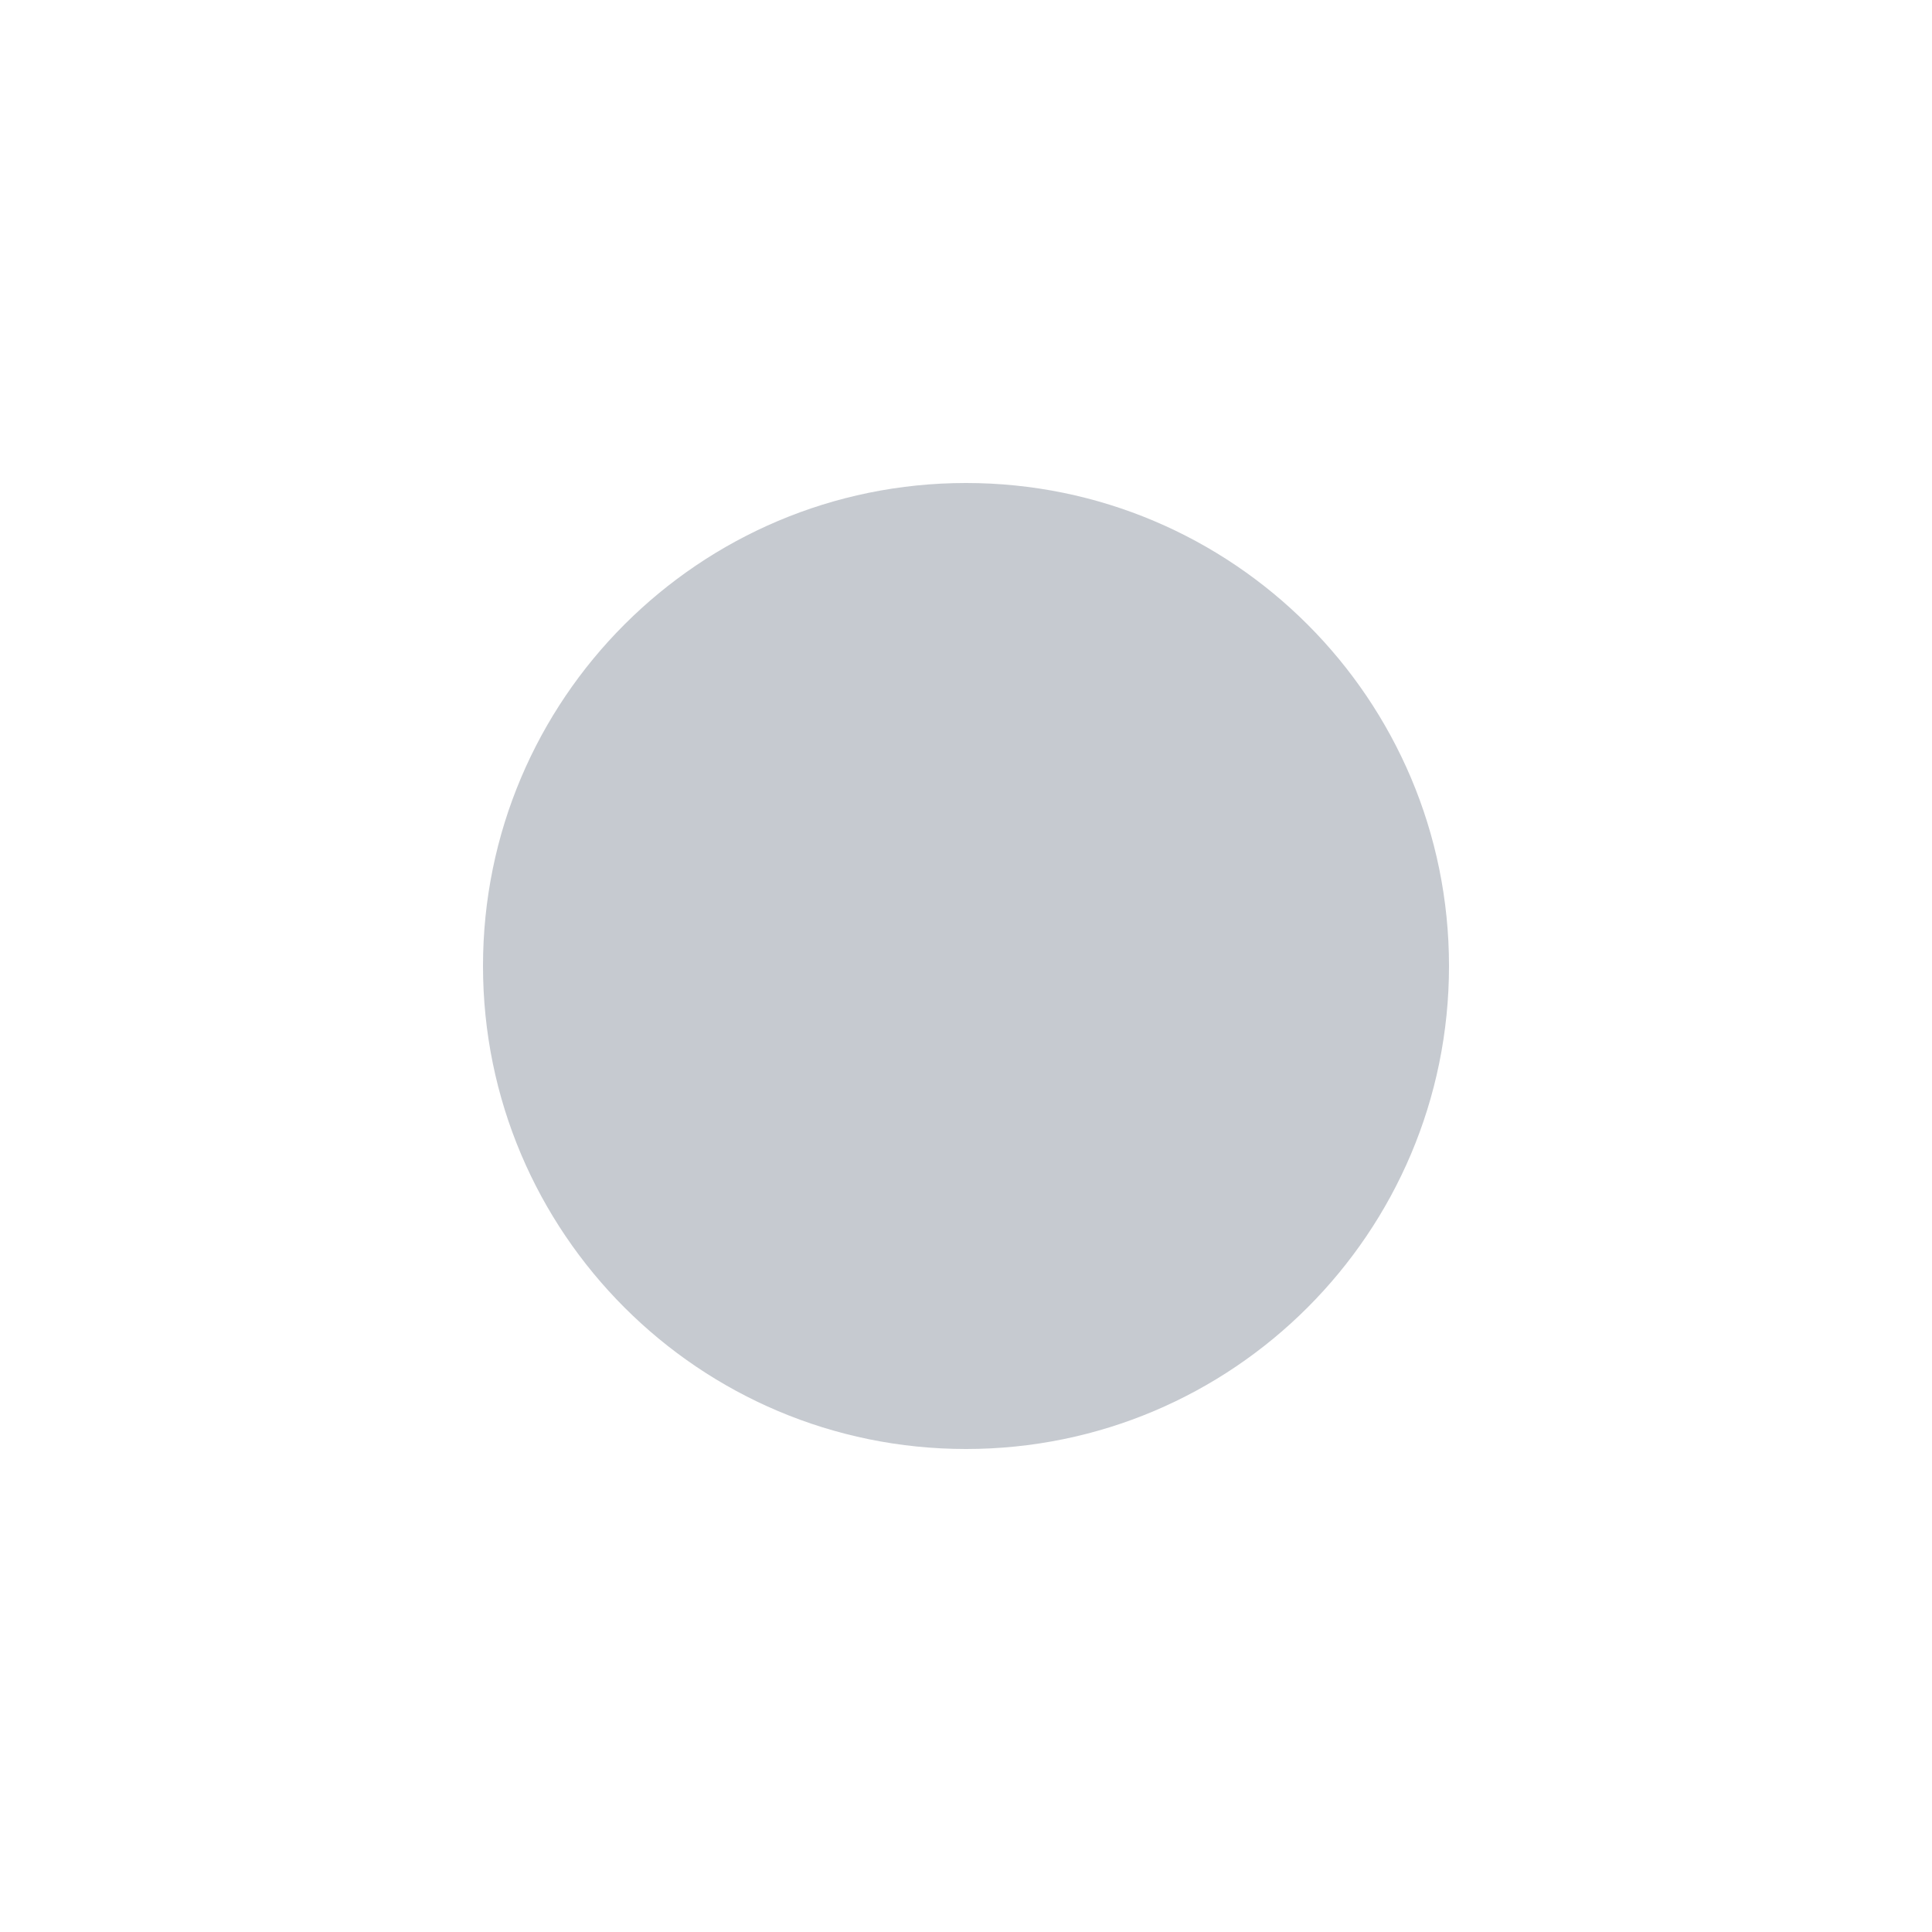
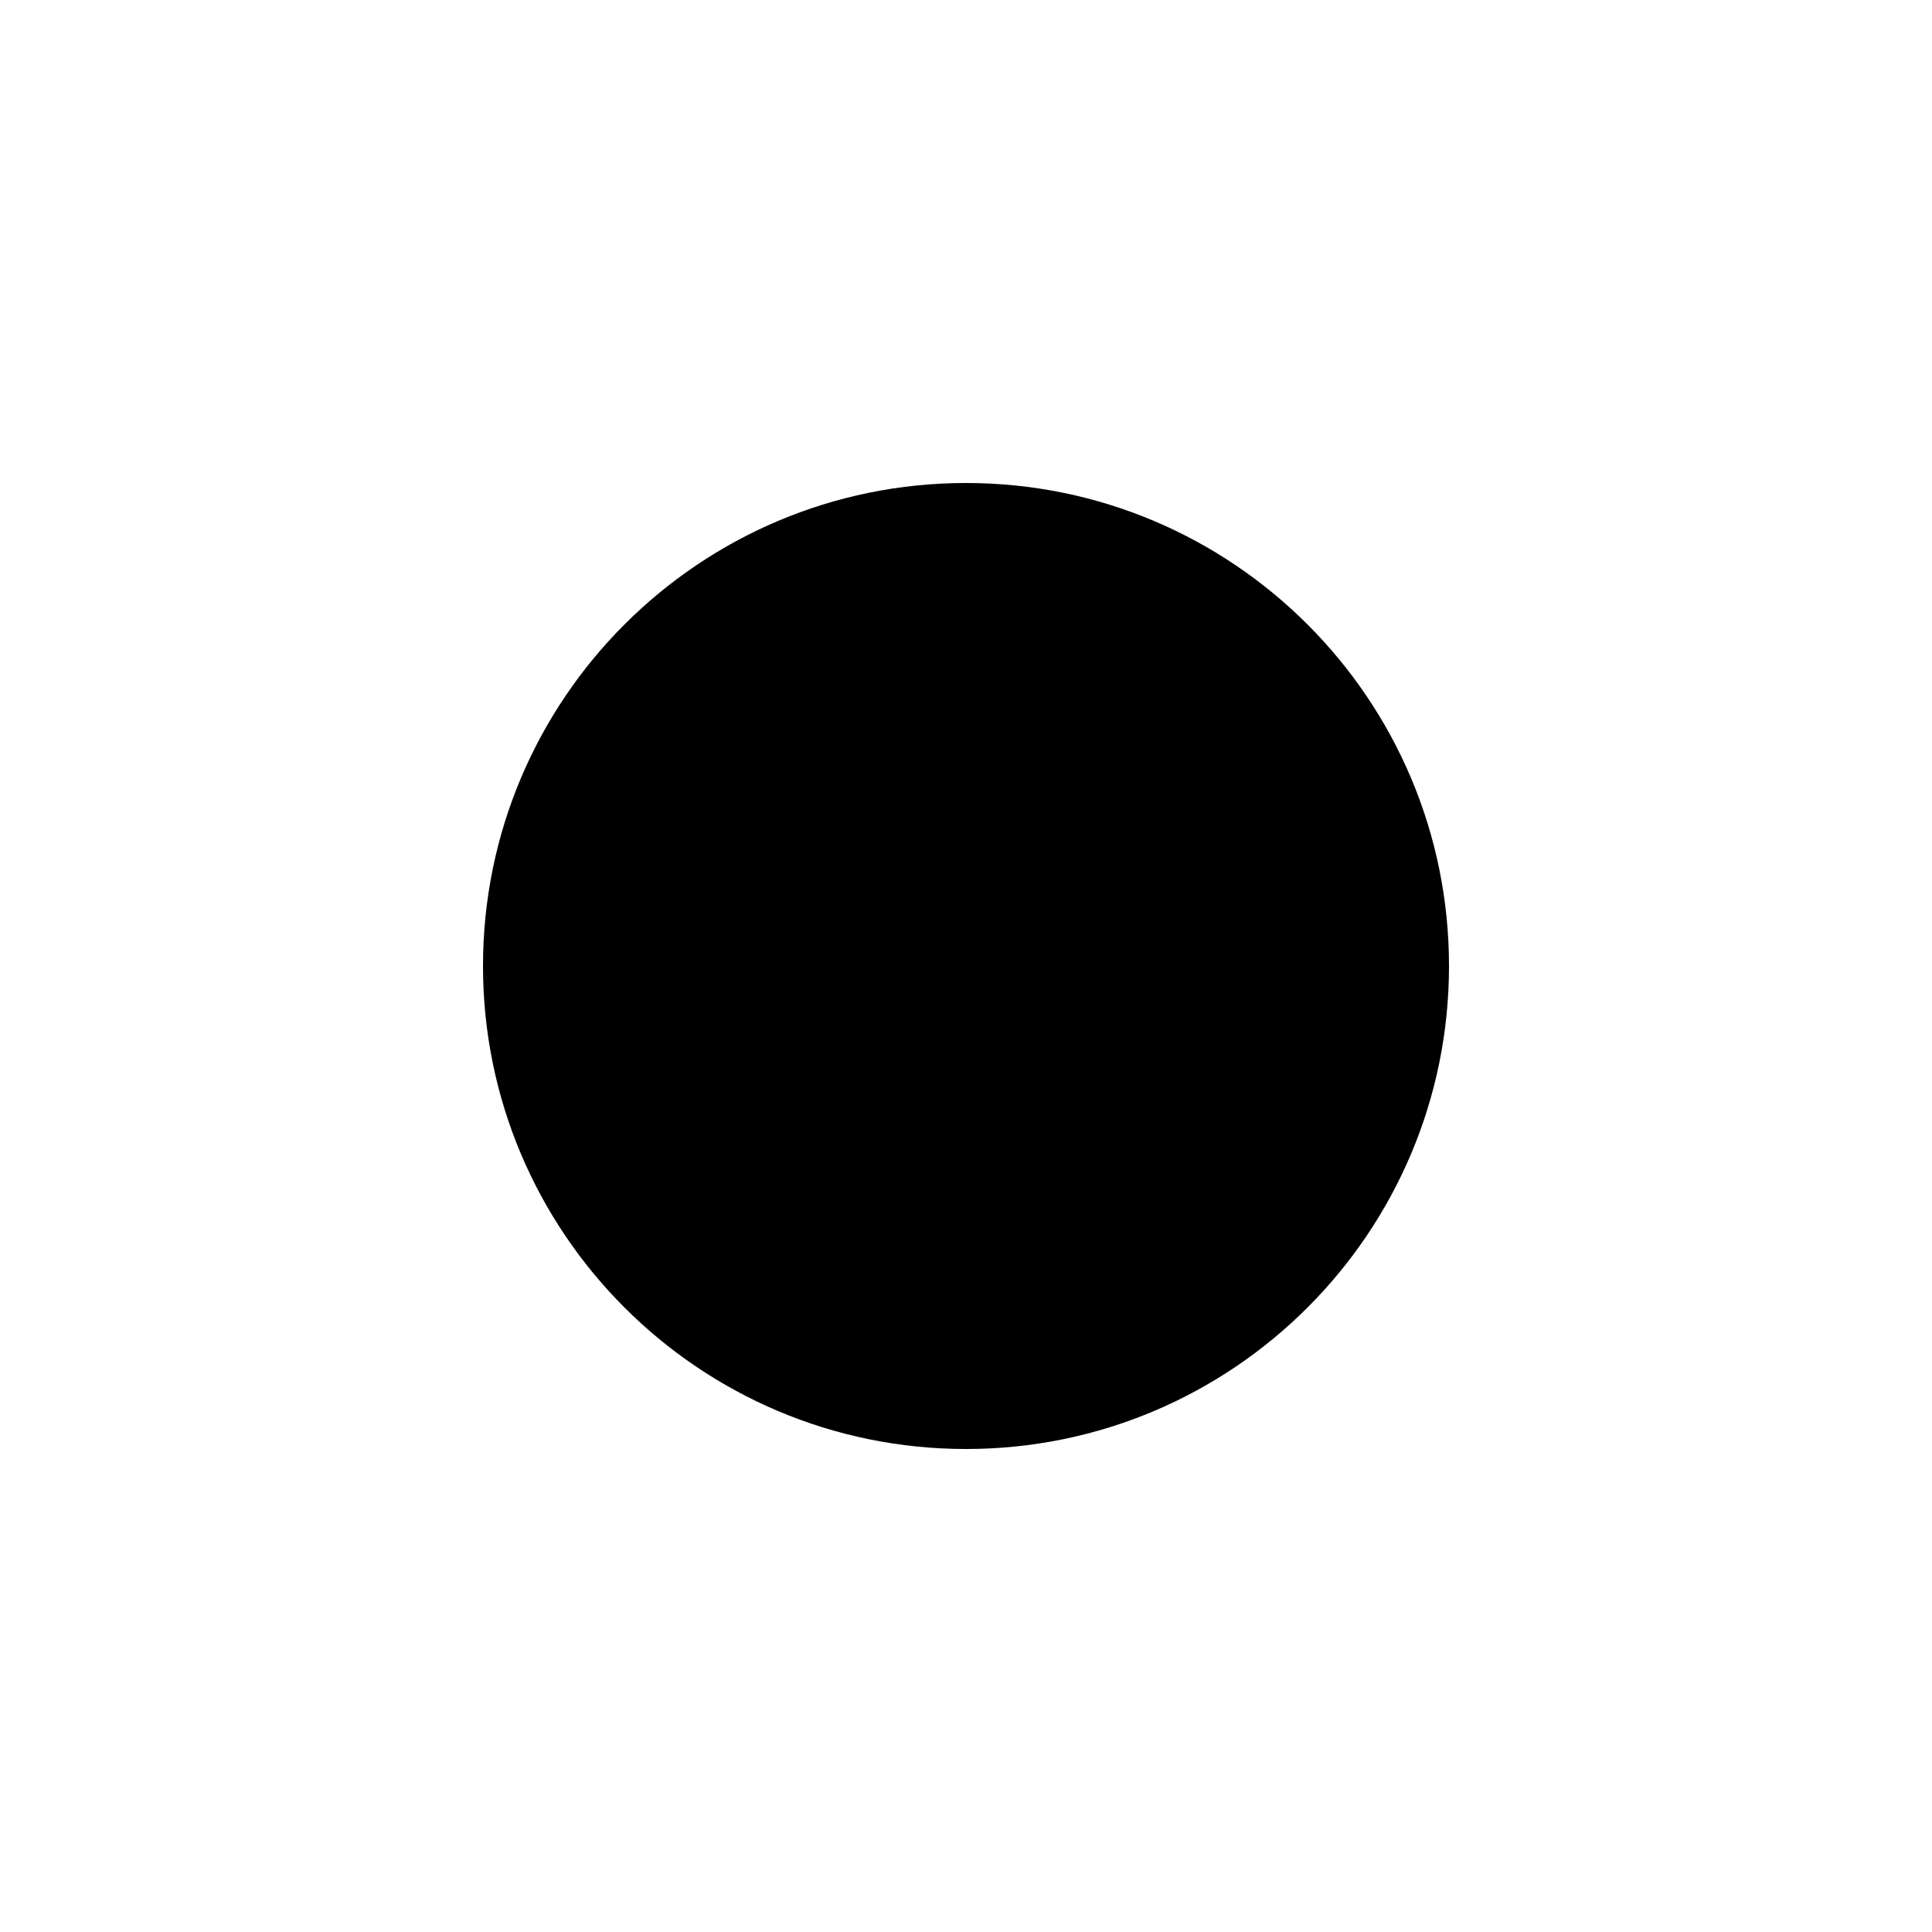
- <svg xmlns="http://www.w3.org/2000/svg" width="16" height="16" viewBox="0 0 16 16" fill="none">
-   <path d="M8 12C10.209 12 12 10.209 12 8C12 5.791 10.209 4 8 4C5.791 4 4 5.791 4 8C4 10.209 5.791 12 8 12Z" fill="#C6CAD0" />
+ <svg xmlns="http://www.w3.org/2000/svg" width="24" height="24" viewBox="0 0 24 24" fill="none">
+   <g transform="scale(1.5)">
+     <path d="M8 12C10.209 12 12 10.209 12 8C12 5.791 10.209 4 8 4C5.791 4 4 5.791 4 8C4 10.209 5.791 12 8 12Z" fill="currentColor" />
+   </g>
</svg>
